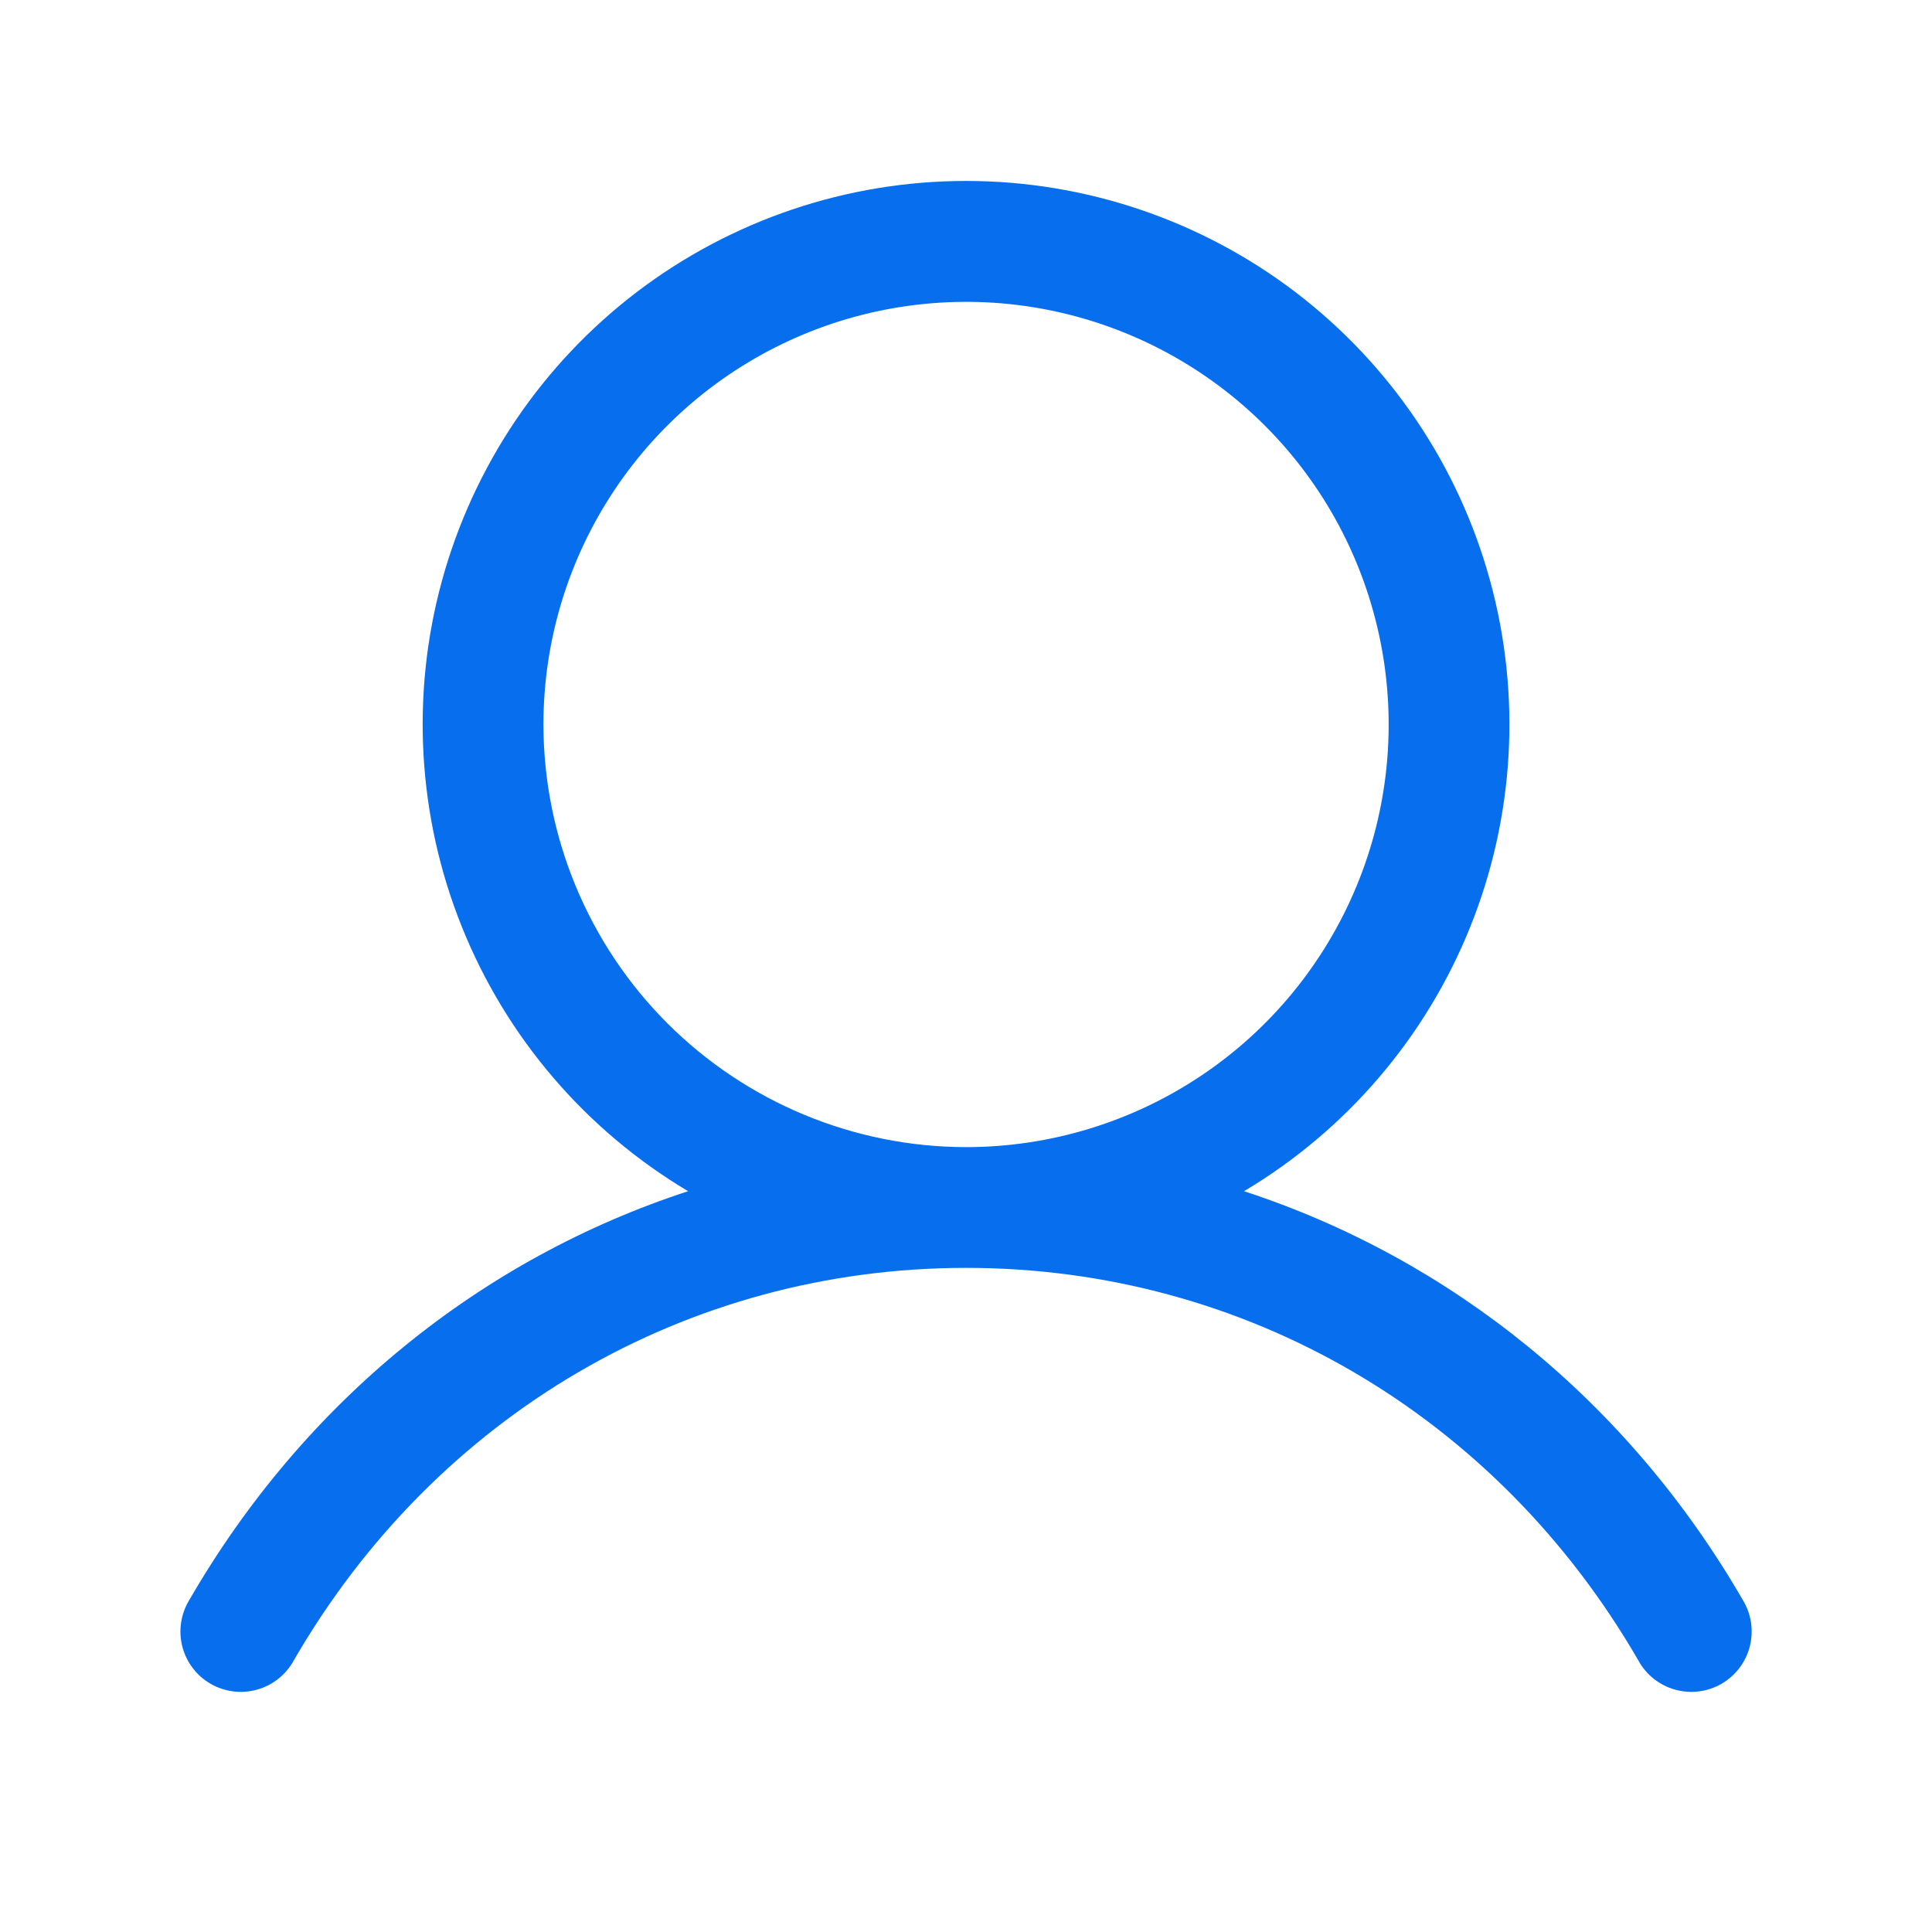
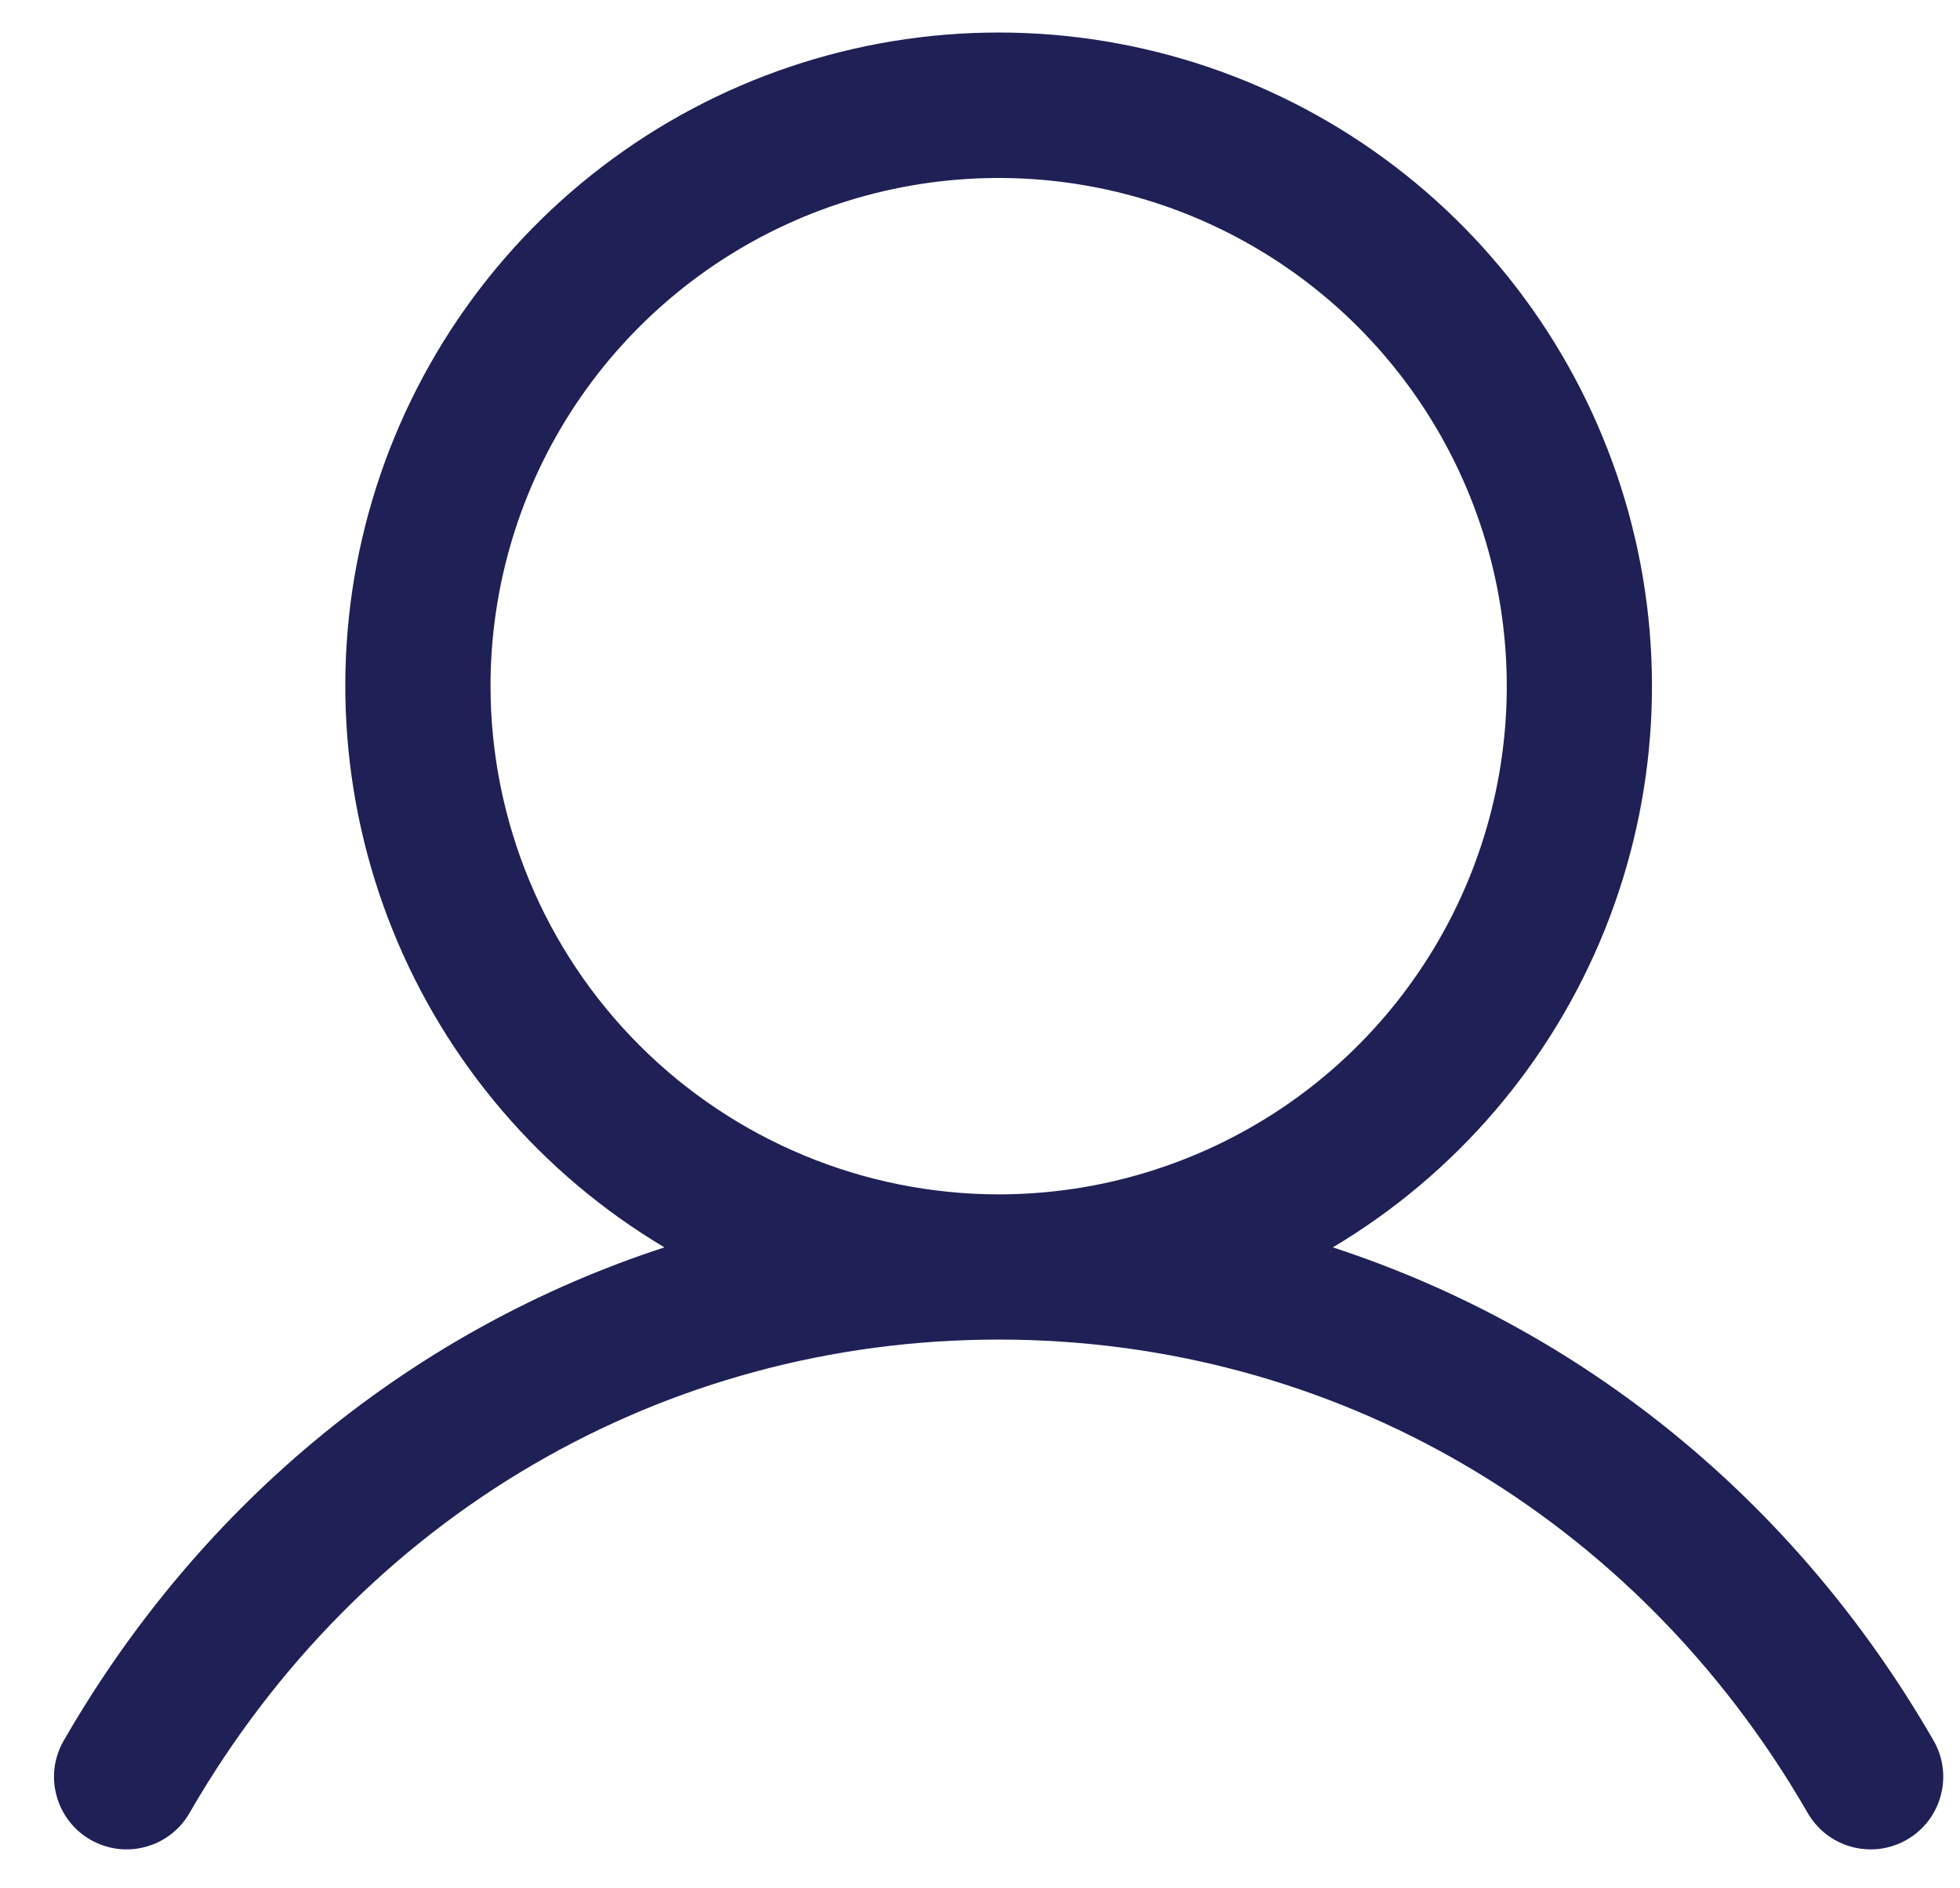
- <svg xmlns="http://www.w3.org/2000/svg" width="32" height="32" viewBox="0 0 32 32" fill="none">
-   <path d="M28.866 26.5C26.962 23.209 24.028 20.849 20.605 19.73C22.298 18.722 23.614 17.186 24.35 15.357C25.086 13.529 25.201 11.509 24.678 9.609C24.156 7.709 23.023 6.033 21.456 4.838C19.888 3.644 17.972 2.997 16.001 2.997C14.03 2.997 12.114 3.644 10.546 4.838C8.978 6.033 7.846 7.709 7.323 9.609C6.8 11.509 6.916 13.529 7.652 15.357C8.388 17.186 9.704 18.722 11.397 19.73C7.973 20.848 5.04 23.207 3.136 26.5C3.066 26.614 3.02 26.741 3 26.872C2.98 27.005 2.986 27.139 3.019 27.269C3.052 27.398 3.11 27.52 3.191 27.626C3.271 27.733 3.372 27.822 3.488 27.889C3.604 27.956 3.732 27.998 3.864 28.015C3.997 28.032 4.131 28.021 4.26 27.985C4.388 27.949 4.508 27.887 4.612 27.804C4.717 27.721 4.803 27.617 4.867 27.5C7.222 23.43 11.385 21 16.001 21C20.617 21 24.78 23.43 27.135 27.5C27.198 27.617 27.285 27.721 27.389 27.804C27.494 27.887 27.613 27.949 27.742 27.985C27.871 28.021 28.005 28.032 28.138 28.015C28.27 27.998 28.398 27.956 28.514 27.889C28.629 27.822 28.73 27.733 28.811 27.626C28.891 27.52 28.95 27.398 28.983 27.269C29.015 27.139 29.022 27.005 29.002 26.872C28.982 26.741 28.936 26.614 28.866 26.5ZM9.001 12C9.001 10.616 9.411 9.262 10.181 8.111C10.95 6.96 12.043 6.063 13.322 5.533C14.601 5.003 16.009 4.864 17.366 5.134C18.724 5.405 19.972 6.071 20.951 7.05C21.93 8.029 22.596 9.276 22.866 10.634C23.136 11.992 22.998 13.4 22.468 14.679C21.938 15.958 21.041 17.051 19.89 17.82C18.739 18.589 17.385 19 16.001 19C14.145 18.998 12.366 18.26 11.053 16.948C9.741 15.635 9.003 13.856 9.001 12Z" fill="#076FEE" />
+ <svg xmlns="http://www.w3.org/2000/svg" width="27" height="26" viewBox="0 0 27 26" fill="none">
+   <path d="M26.622 23.952C24.718 20.66 21.784 18.3 18.36 17.182C20.054 16.174 21.37 14.637 22.106 12.809C22.842 10.98 22.957 8.961 22.434 7.061C21.911 5.161 20.779 3.484 19.212 2.29C17.644 1.095 15.728 0.448 13.757 0.448C11.786 0.448 9.869 1.095 8.302 2.29C6.734 3.484 5.602 5.161 5.079 7.061C4.556 8.961 4.672 10.98 5.408 12.809C6.144 14.637 7.459 16.174 9.153 17.182C5.729 18.299 2.795 20.659 0.892 23.952C0.822 24.066 0.776 24.192 0.755 24.324C0.735 24.456 0.742 24.591 0.775 24.72C0.808 24.85 0.866 24.971 0.947 25.078C1.027 25.184 1.128 25.274 1.244 25.34C1.36 25.407 1.487 25.45 1.62 25.467C1.752 25.483 1.887 25.473 2.015 25.437C2.144 25.401 2.264 25.339 2.368 25.256C2.473 25.172 2.559 25.069 2.623 24.952C4.978 20.882 9.14 18.452 13.757 18.452C18.373 18.452 22.535 20.882 24.89 24.952C24.954 25.069 25.041 25.172 25.145 25.256C25.249 25.339 25.369 25.401 25.498 25.437C25.626 25.473 25.761 25.483 25.893 25.467C26.026 25.45 26.154 25.407 26.269 25.34C26.385 25.274 26.486 25.184 26.567 25.078C26.647 24.971 26.706 24.85 26.738 24.72C26.771 24.591 26.778 24.456 26.758 24.324C26.738 24.192 26.692 24.066 26.622 23.952ZM6.757 9.452C6.757 8.067 7.167 6.714 7.936 5.563C8.706 4.412 9.799 3.514 11.078 2.984C12.357 2.455 13.764 2.316 15.122 2.586C16.48 2.856 17.727 3.523 18.706 4.502C19.685 5.481 20.352 6.728 20.622 8.086C20.892 9.444 20.754 10.851 20.224 12.13C19.694 13.409 18.797 14.503 17.646 15.272C16.494 16.041 15.141 16.452 13.757 16.452C11.901 16.45 10.121 15.711 8.809 14.399C7.497 13.087 6.759 11.307 6.757 9.452Z" fill="#1F2056" />
</svg>
